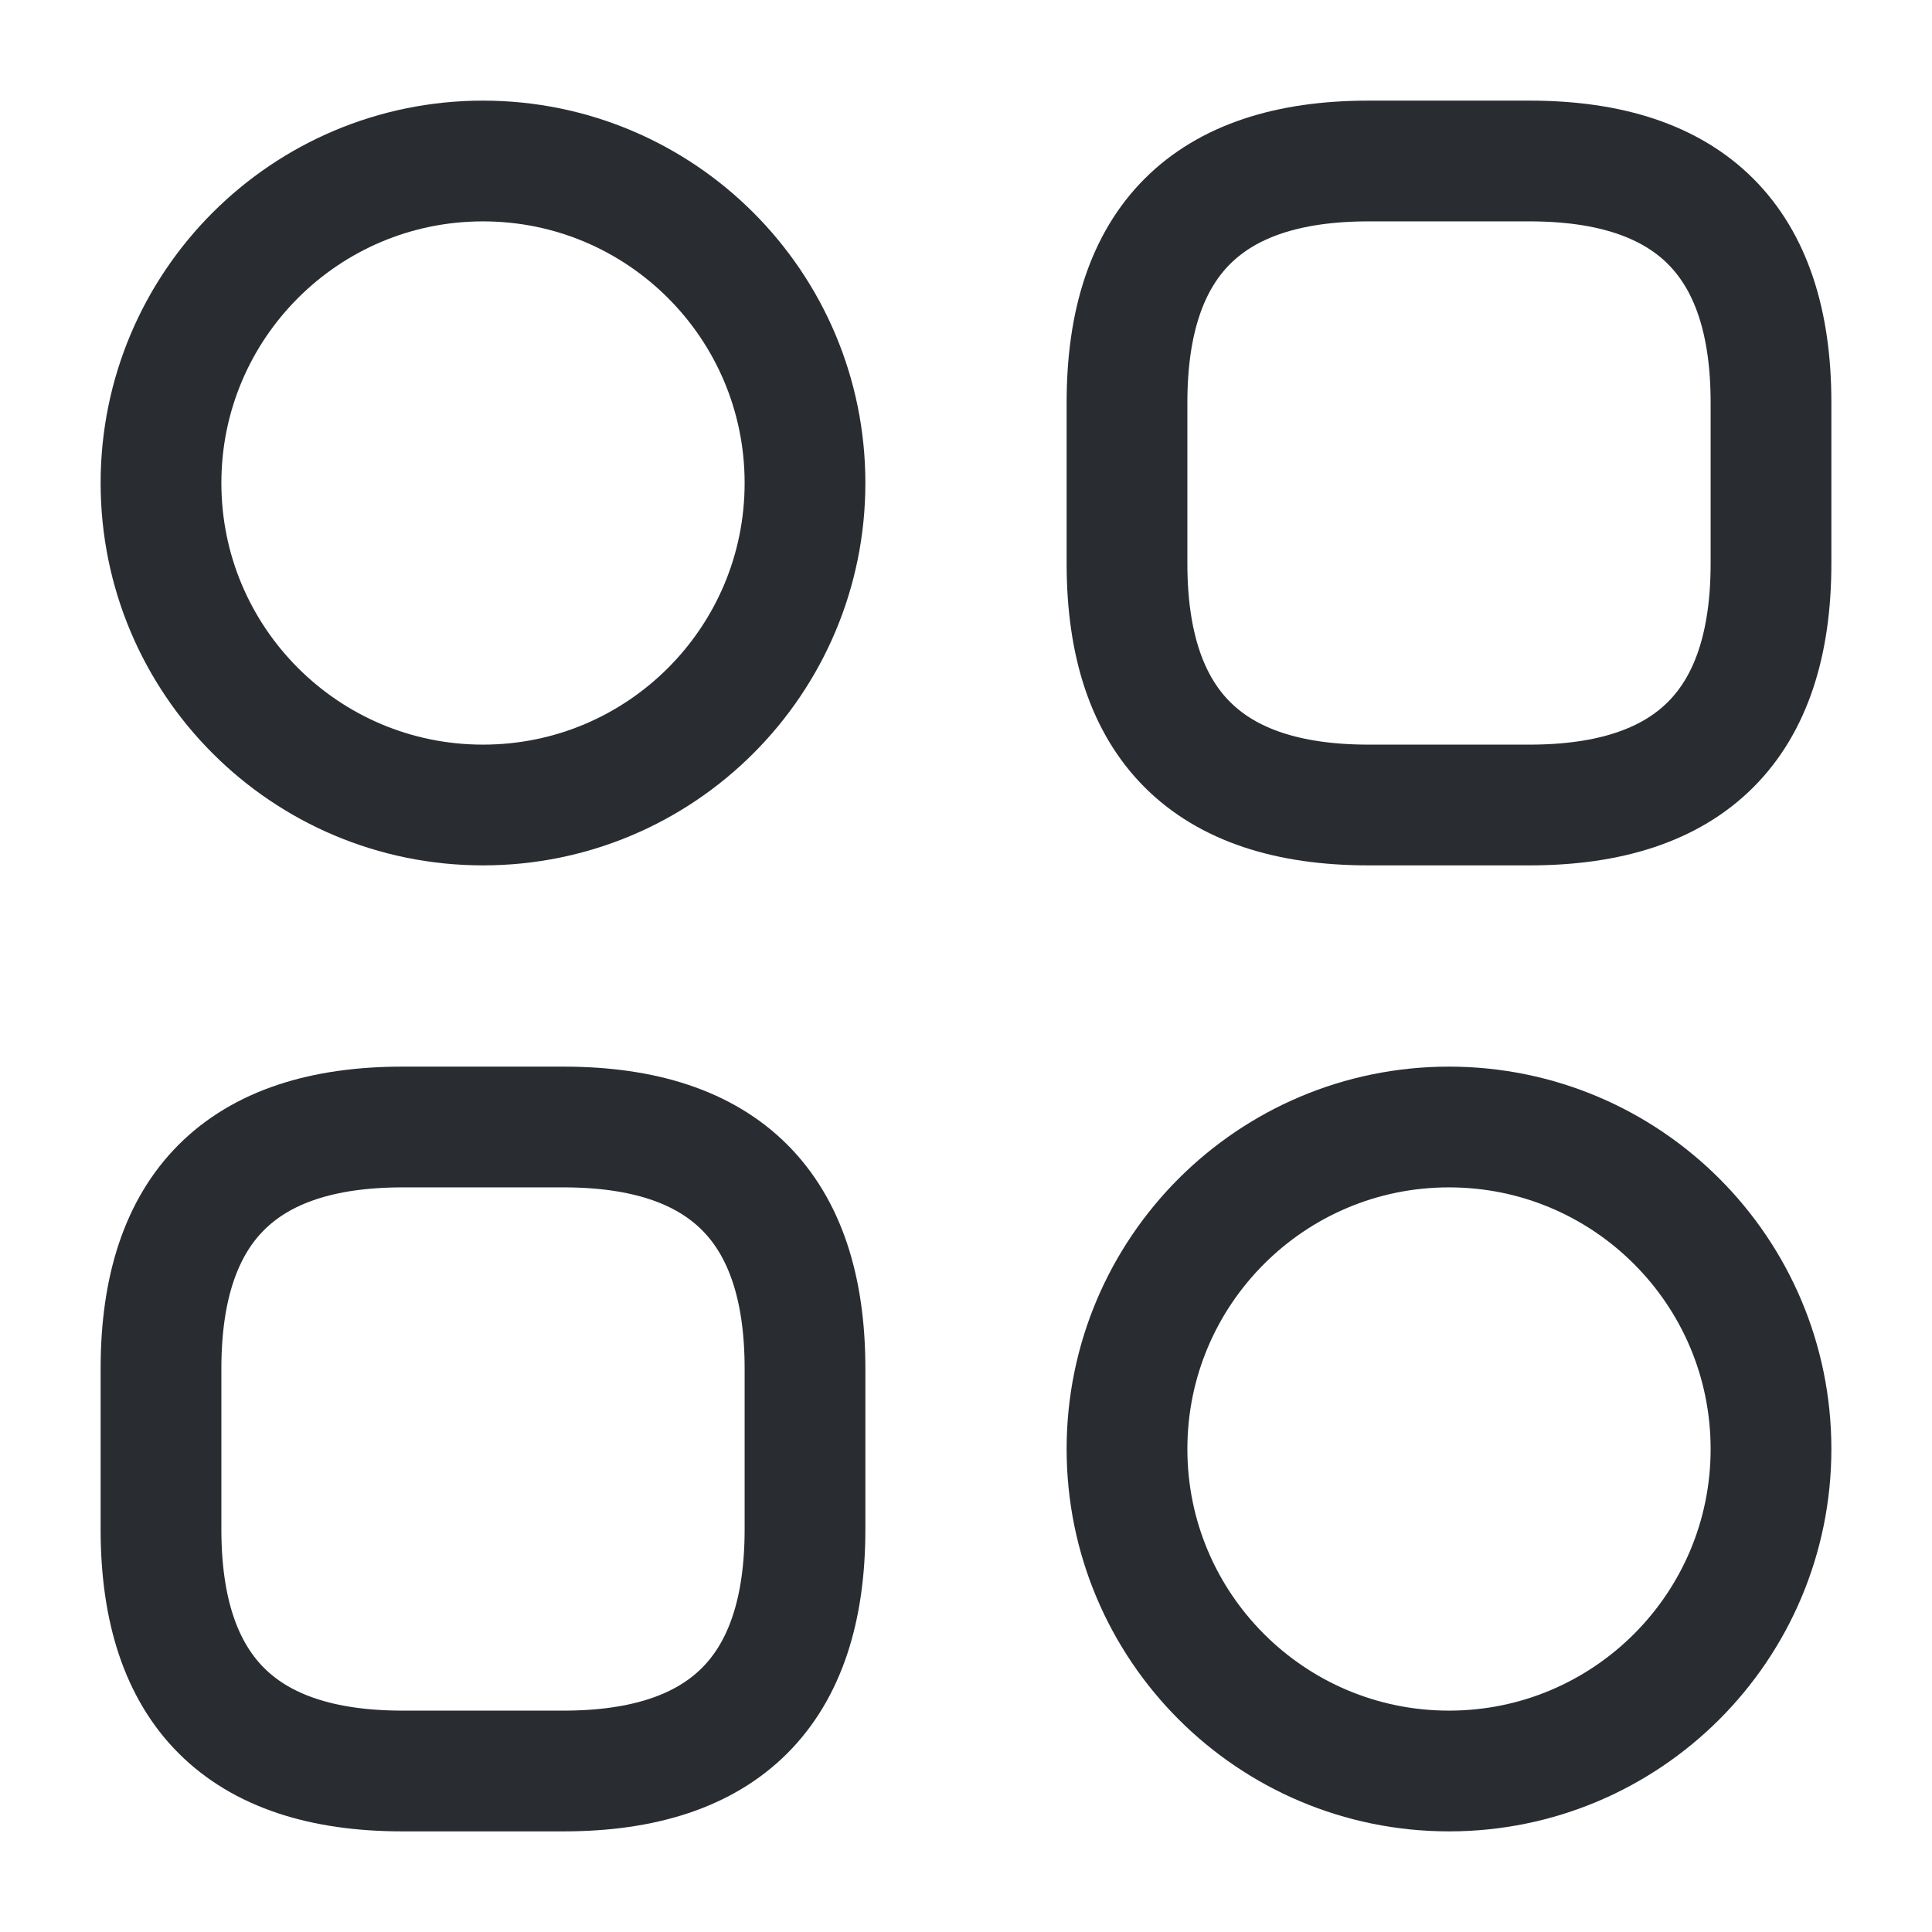
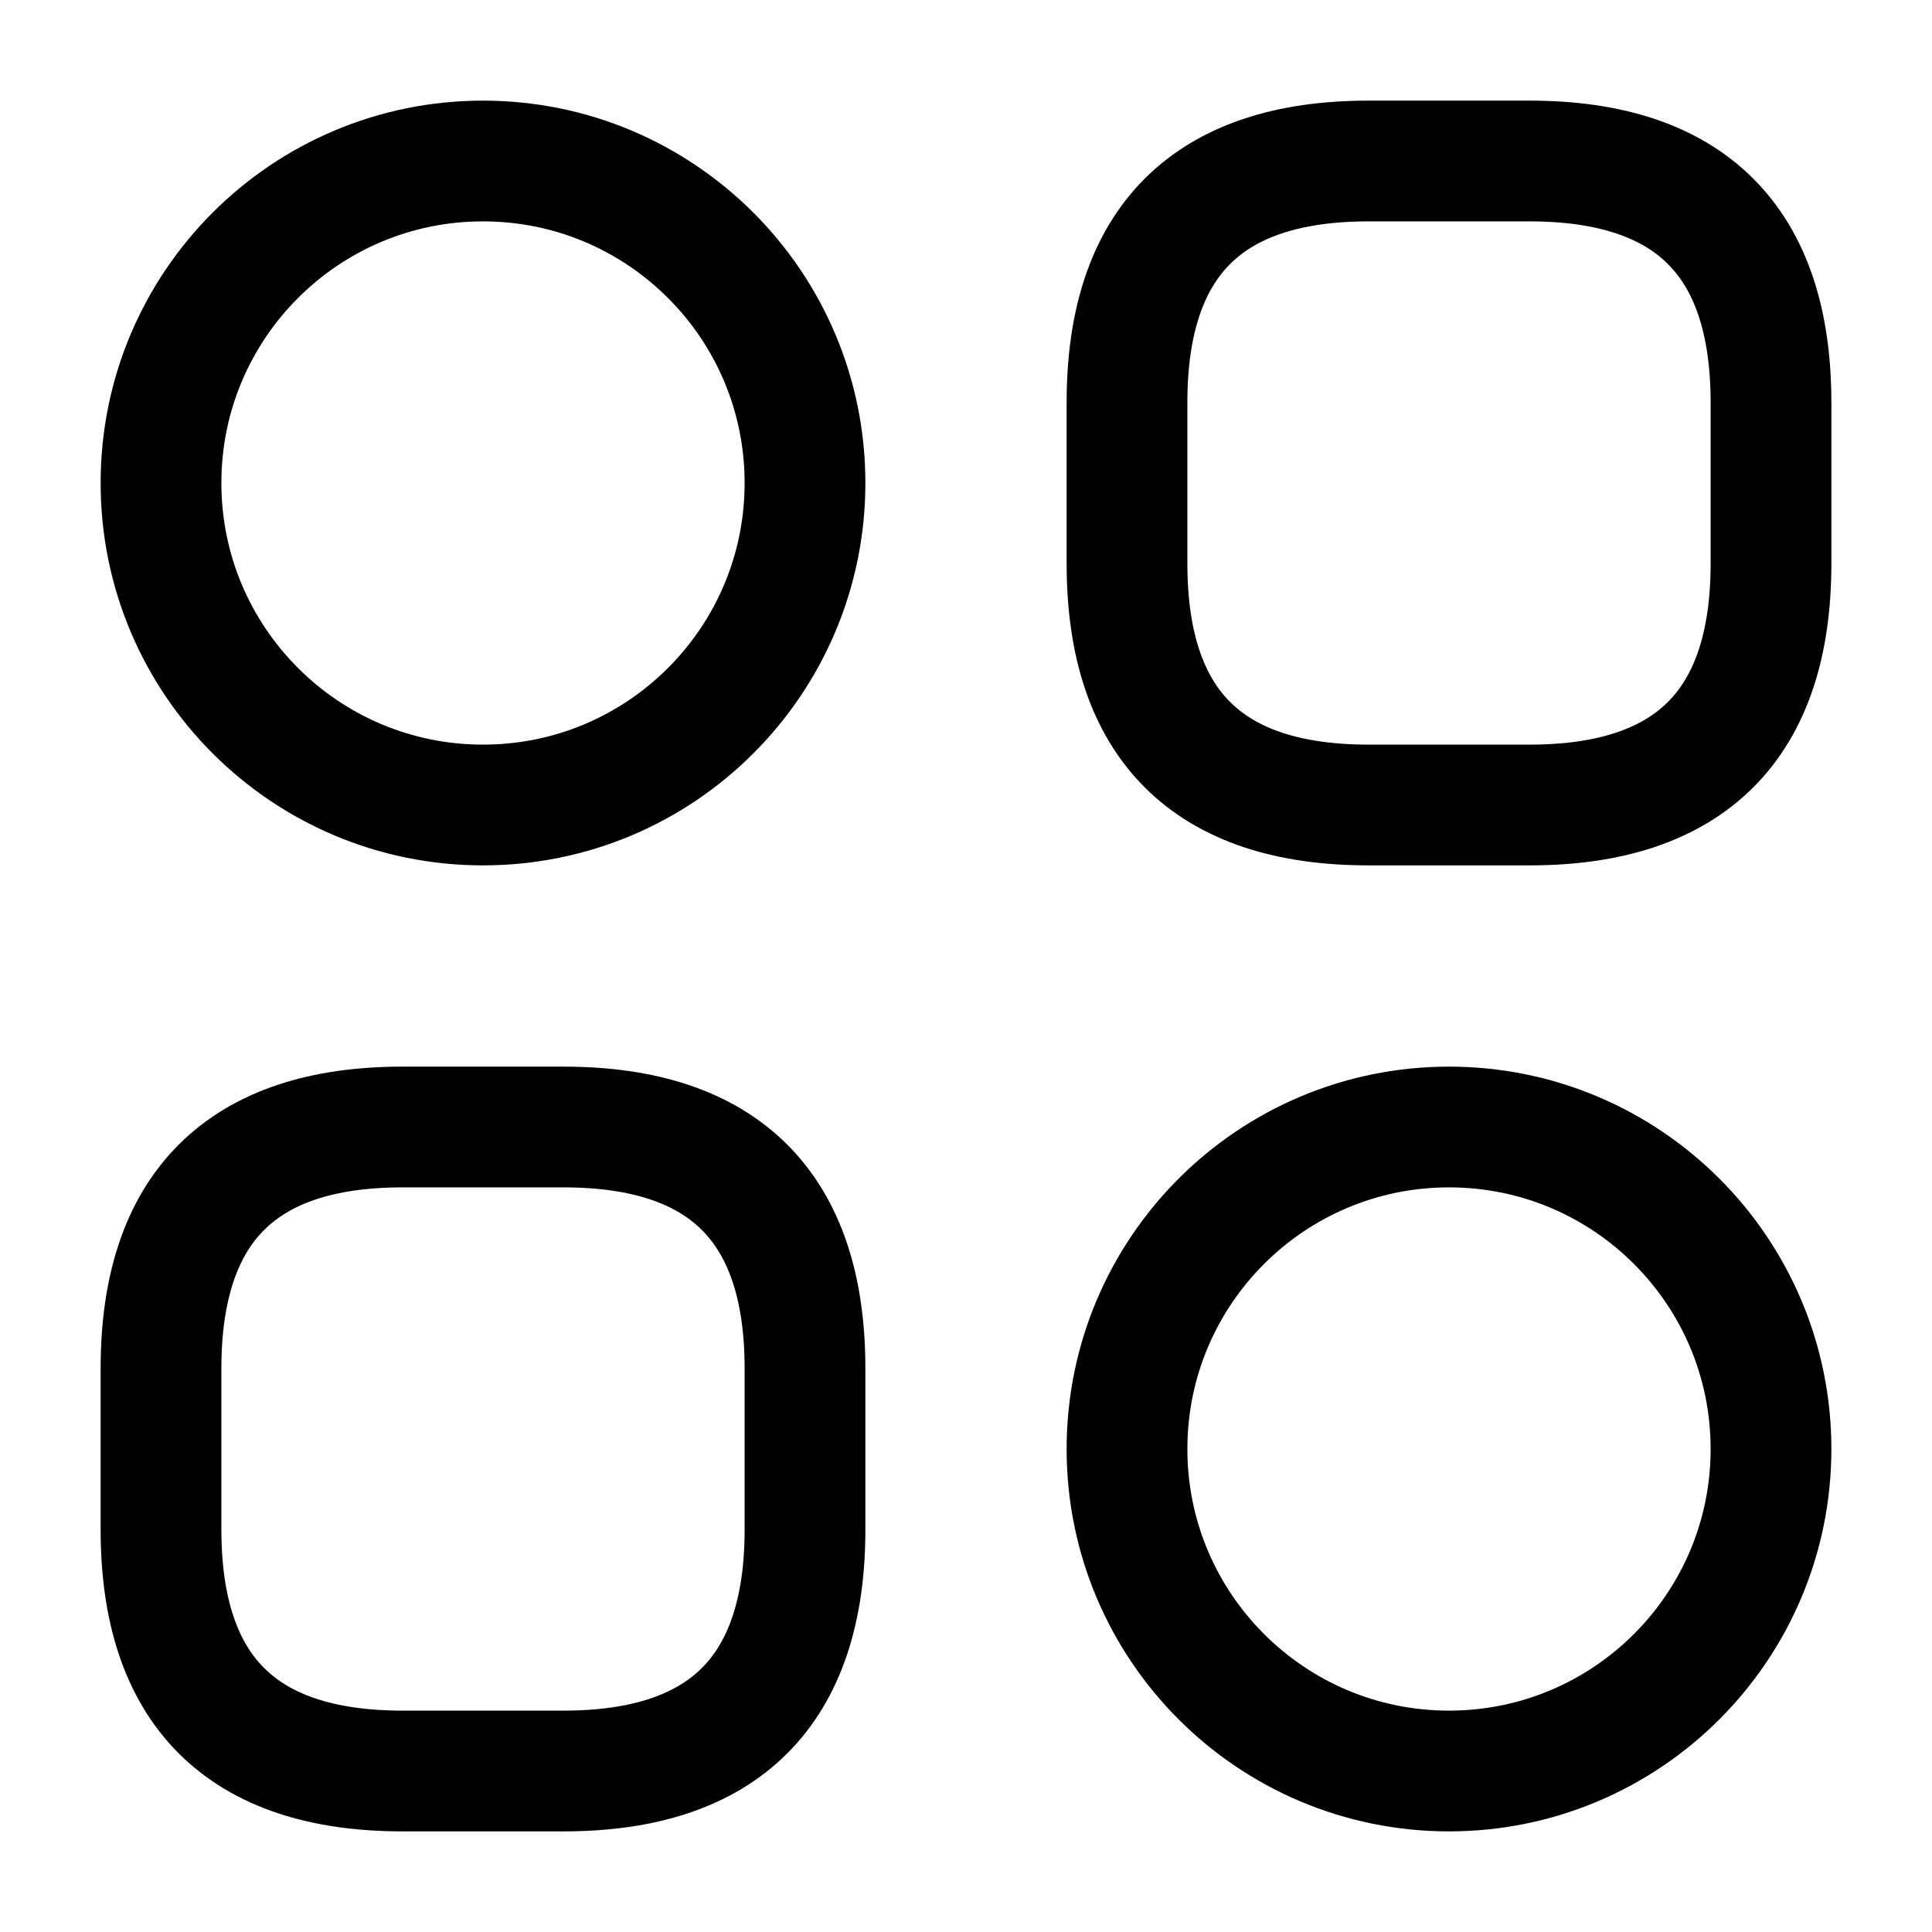
<svg xmlns="http://www.w3.org/2000/svg" fill="none" viewBox="0 0 24 24" stroke-width="1.5" stroke="currentColor">
-   <path d="M17 10H19C21 10 22 9 22 7V5C22 3 21 2 19 2H17C15 2 14 3 14 5V7C14 9 15 10 17 10Z" stroke="#292D32" stroke-width="1.5" stroke-miterlimit="10" stroke-linecap="round" stroke-linejoin="round" />
-   <path d="M5 22H7C9 22 10 21 10 19V17C10 15 9 14 7 14H5C3 14 2 15 2 17V19C2 21 3 22 5 22Z" stroke="#292D32" stroke-width="1.5" stroke-miterlimit="10" stroke-linecap="round" stroke-linejoin="round" />
-   <path d="M6 10C8.209 10 10 8.209 10 6C10 3.791 8.209 2 6 2C3.791 2 2 3.791 2 6C2 8.209 3.791 10 6 10Z" stroke="#292D32" stroke-width="1.5" stroke-miterlimit="10" stroke-linecap="round" stroke-linejoin="round" />
-   <path d="M18 22C20.209 22 22 20.209 22 18C22 15.791 20.209 14 18 14C15.791 14 14 15.791 14 18C14 20.209 15.791 22 18 22Z" stroke="#292D32" stroke-width="1.5" stroke-miterlimit="10" stroke-linecap="round" stroke-linejoin="round" />
+   <path d="M17 10H19C21 10 22 9 22 7V5C22 3 21 2 19 2H17C15 2 14 3 14 5V7C14 9 15 10 17 10Z" stroke="currentColor" stroke-width="1.5" stroke-miterlimit="10" stroke-linecap="round" stroke-linejoin="round" />
+   <path d="M5 22H7C9 22 10 21 10 19V17C10 15 9 14 7 14H5C3 14 2 15 2 17V19C2 21 3 22 5 22Z" stroke="currentColor" stroke-width="1.5" stroke-miterlimit="10" stroke-linecap="round" stroke-linejoin="round" />
+   <path d="M6 10C8.209 10 10 8.209 10 6C10 3.791 8.209 2 6 2C3.791 2 2 3.791 2 6C2 8.209 3.791 10 6 10Z" stroke="currentColor" stroke-width="1.5" stroke-miterlimit="10" stroke-linecap="round" stroke-linejoin="round" />
+   <path d="M18 22C20.209 22 22 20.209 22 18C22 15.791 20.209 14 18 14C15.791 14 14 15.791 14 18C14 20.209 15.791 22 18 22Z" stroke="currentColor" stroke-width="1.5" stroke-miterlimit="10" stroke-linecap="round" stroke-linejoin="round" />
</svg>
